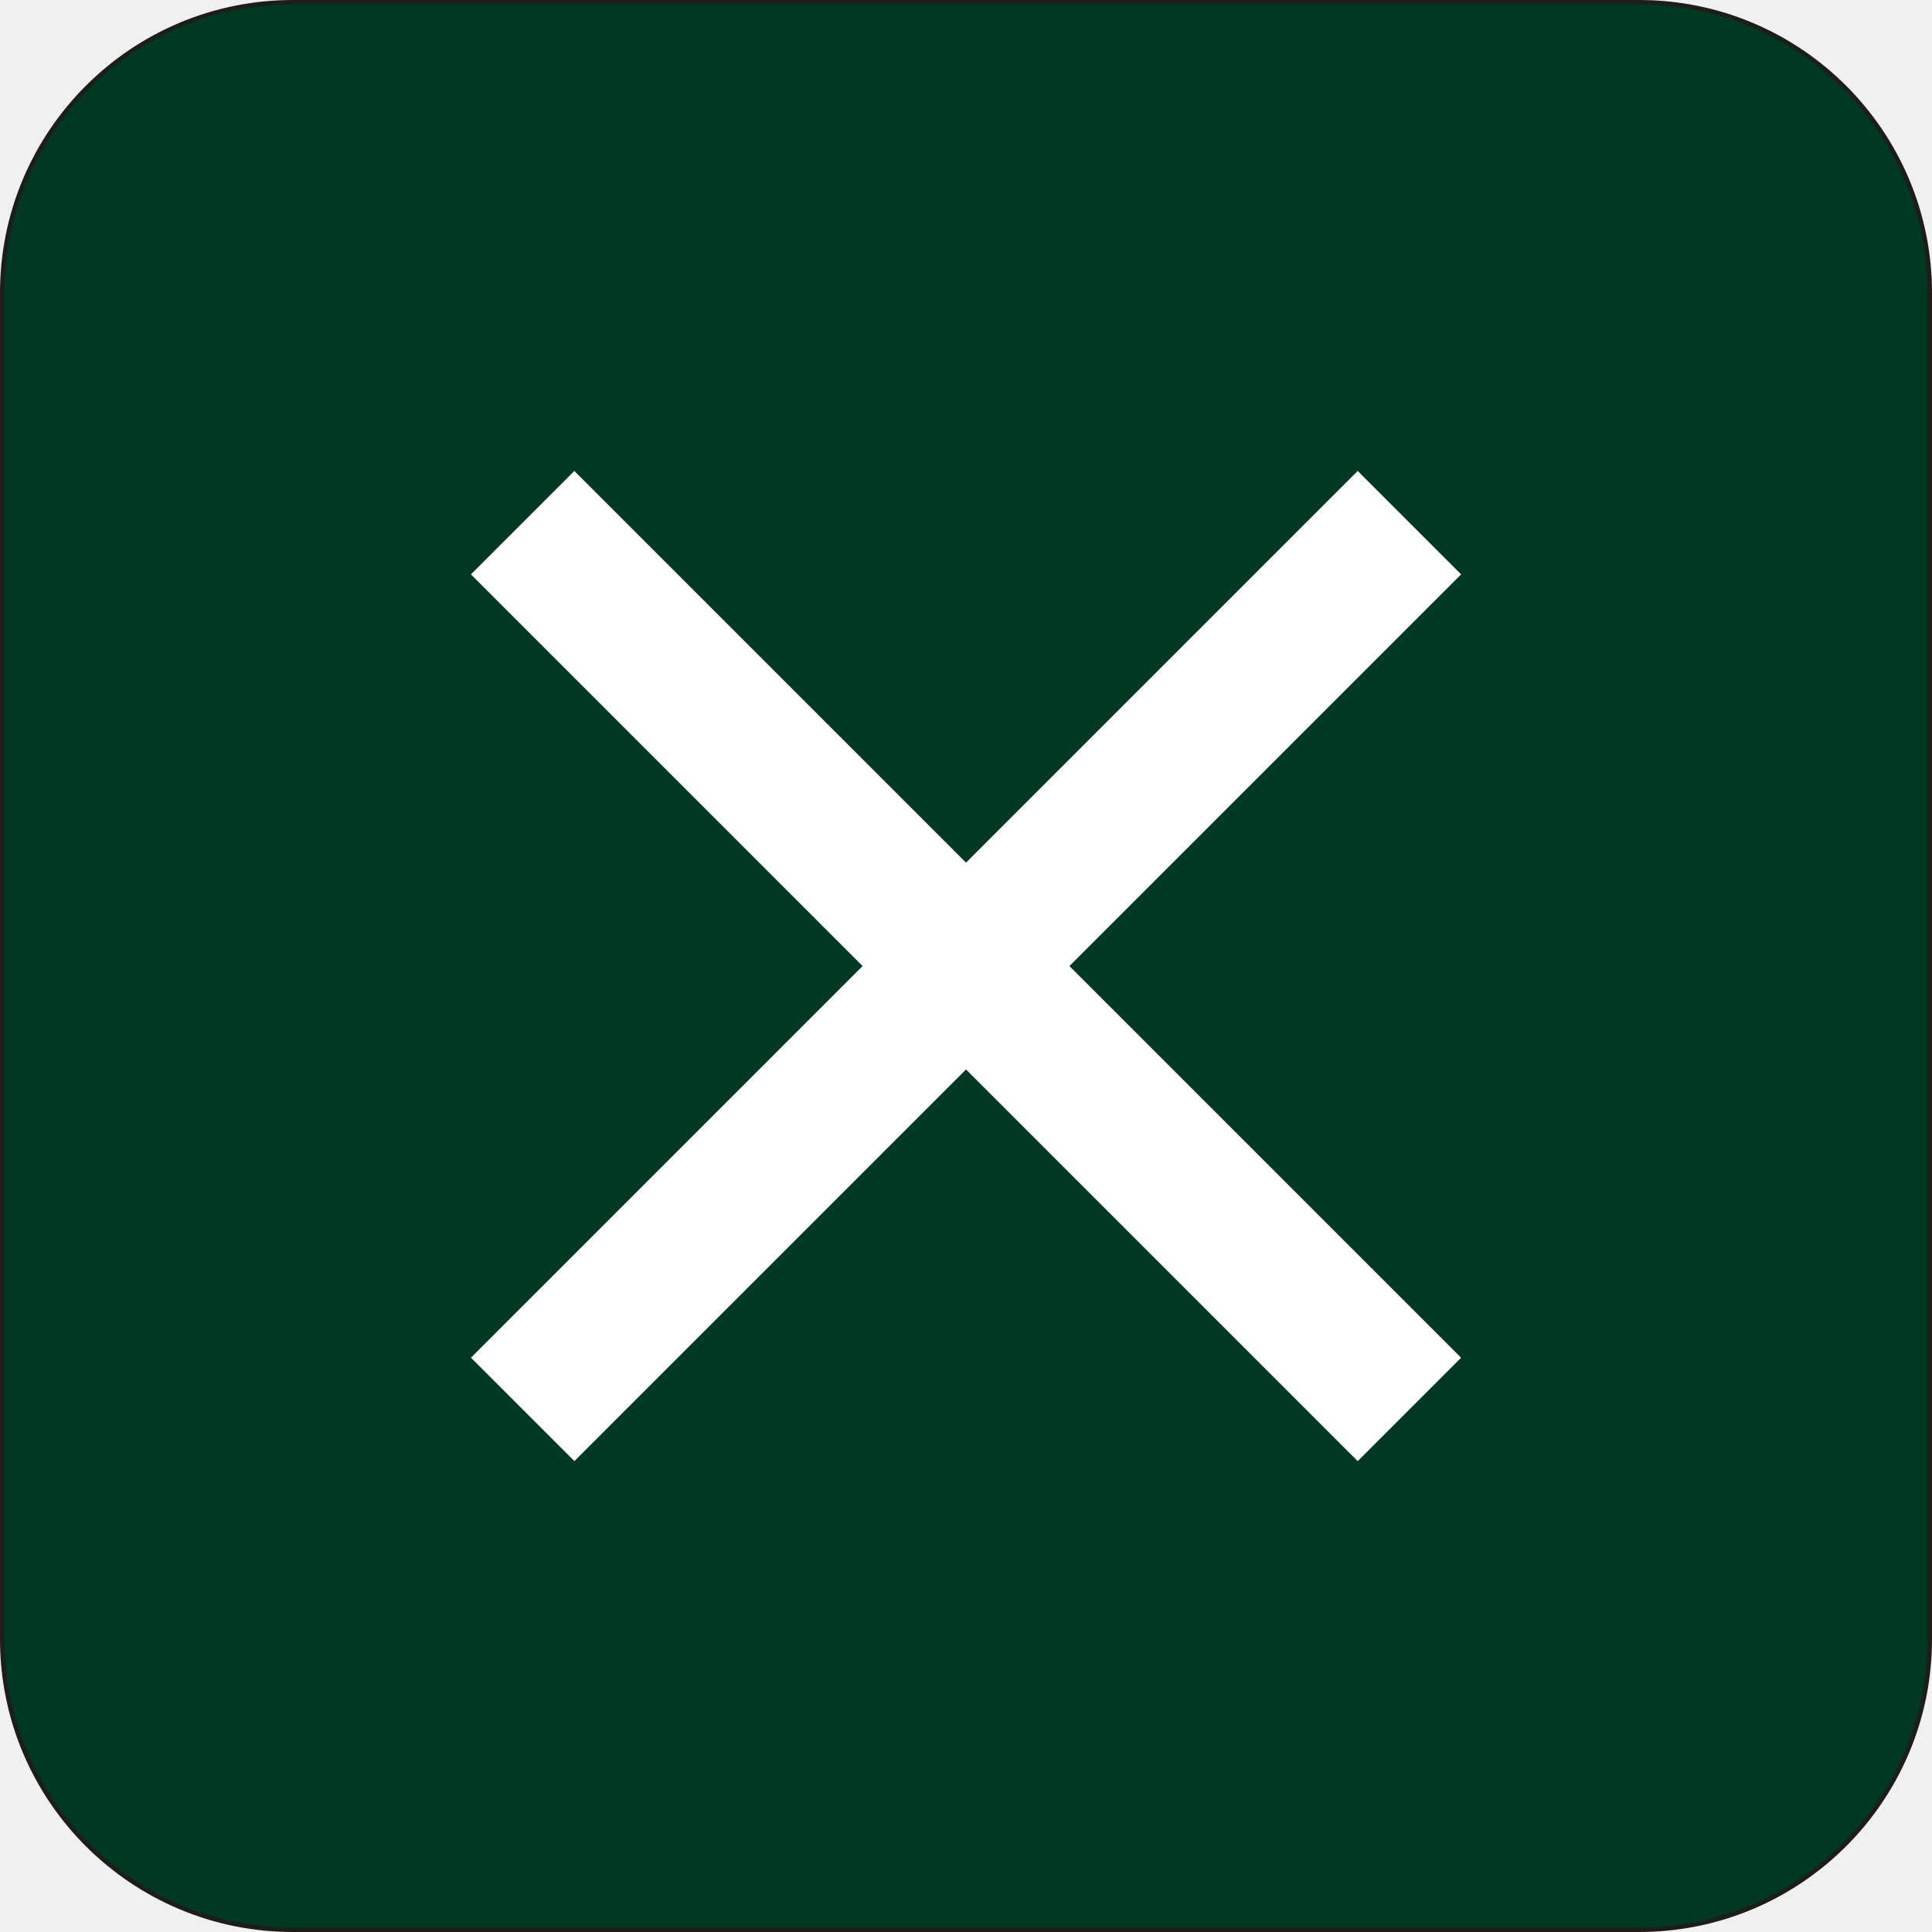
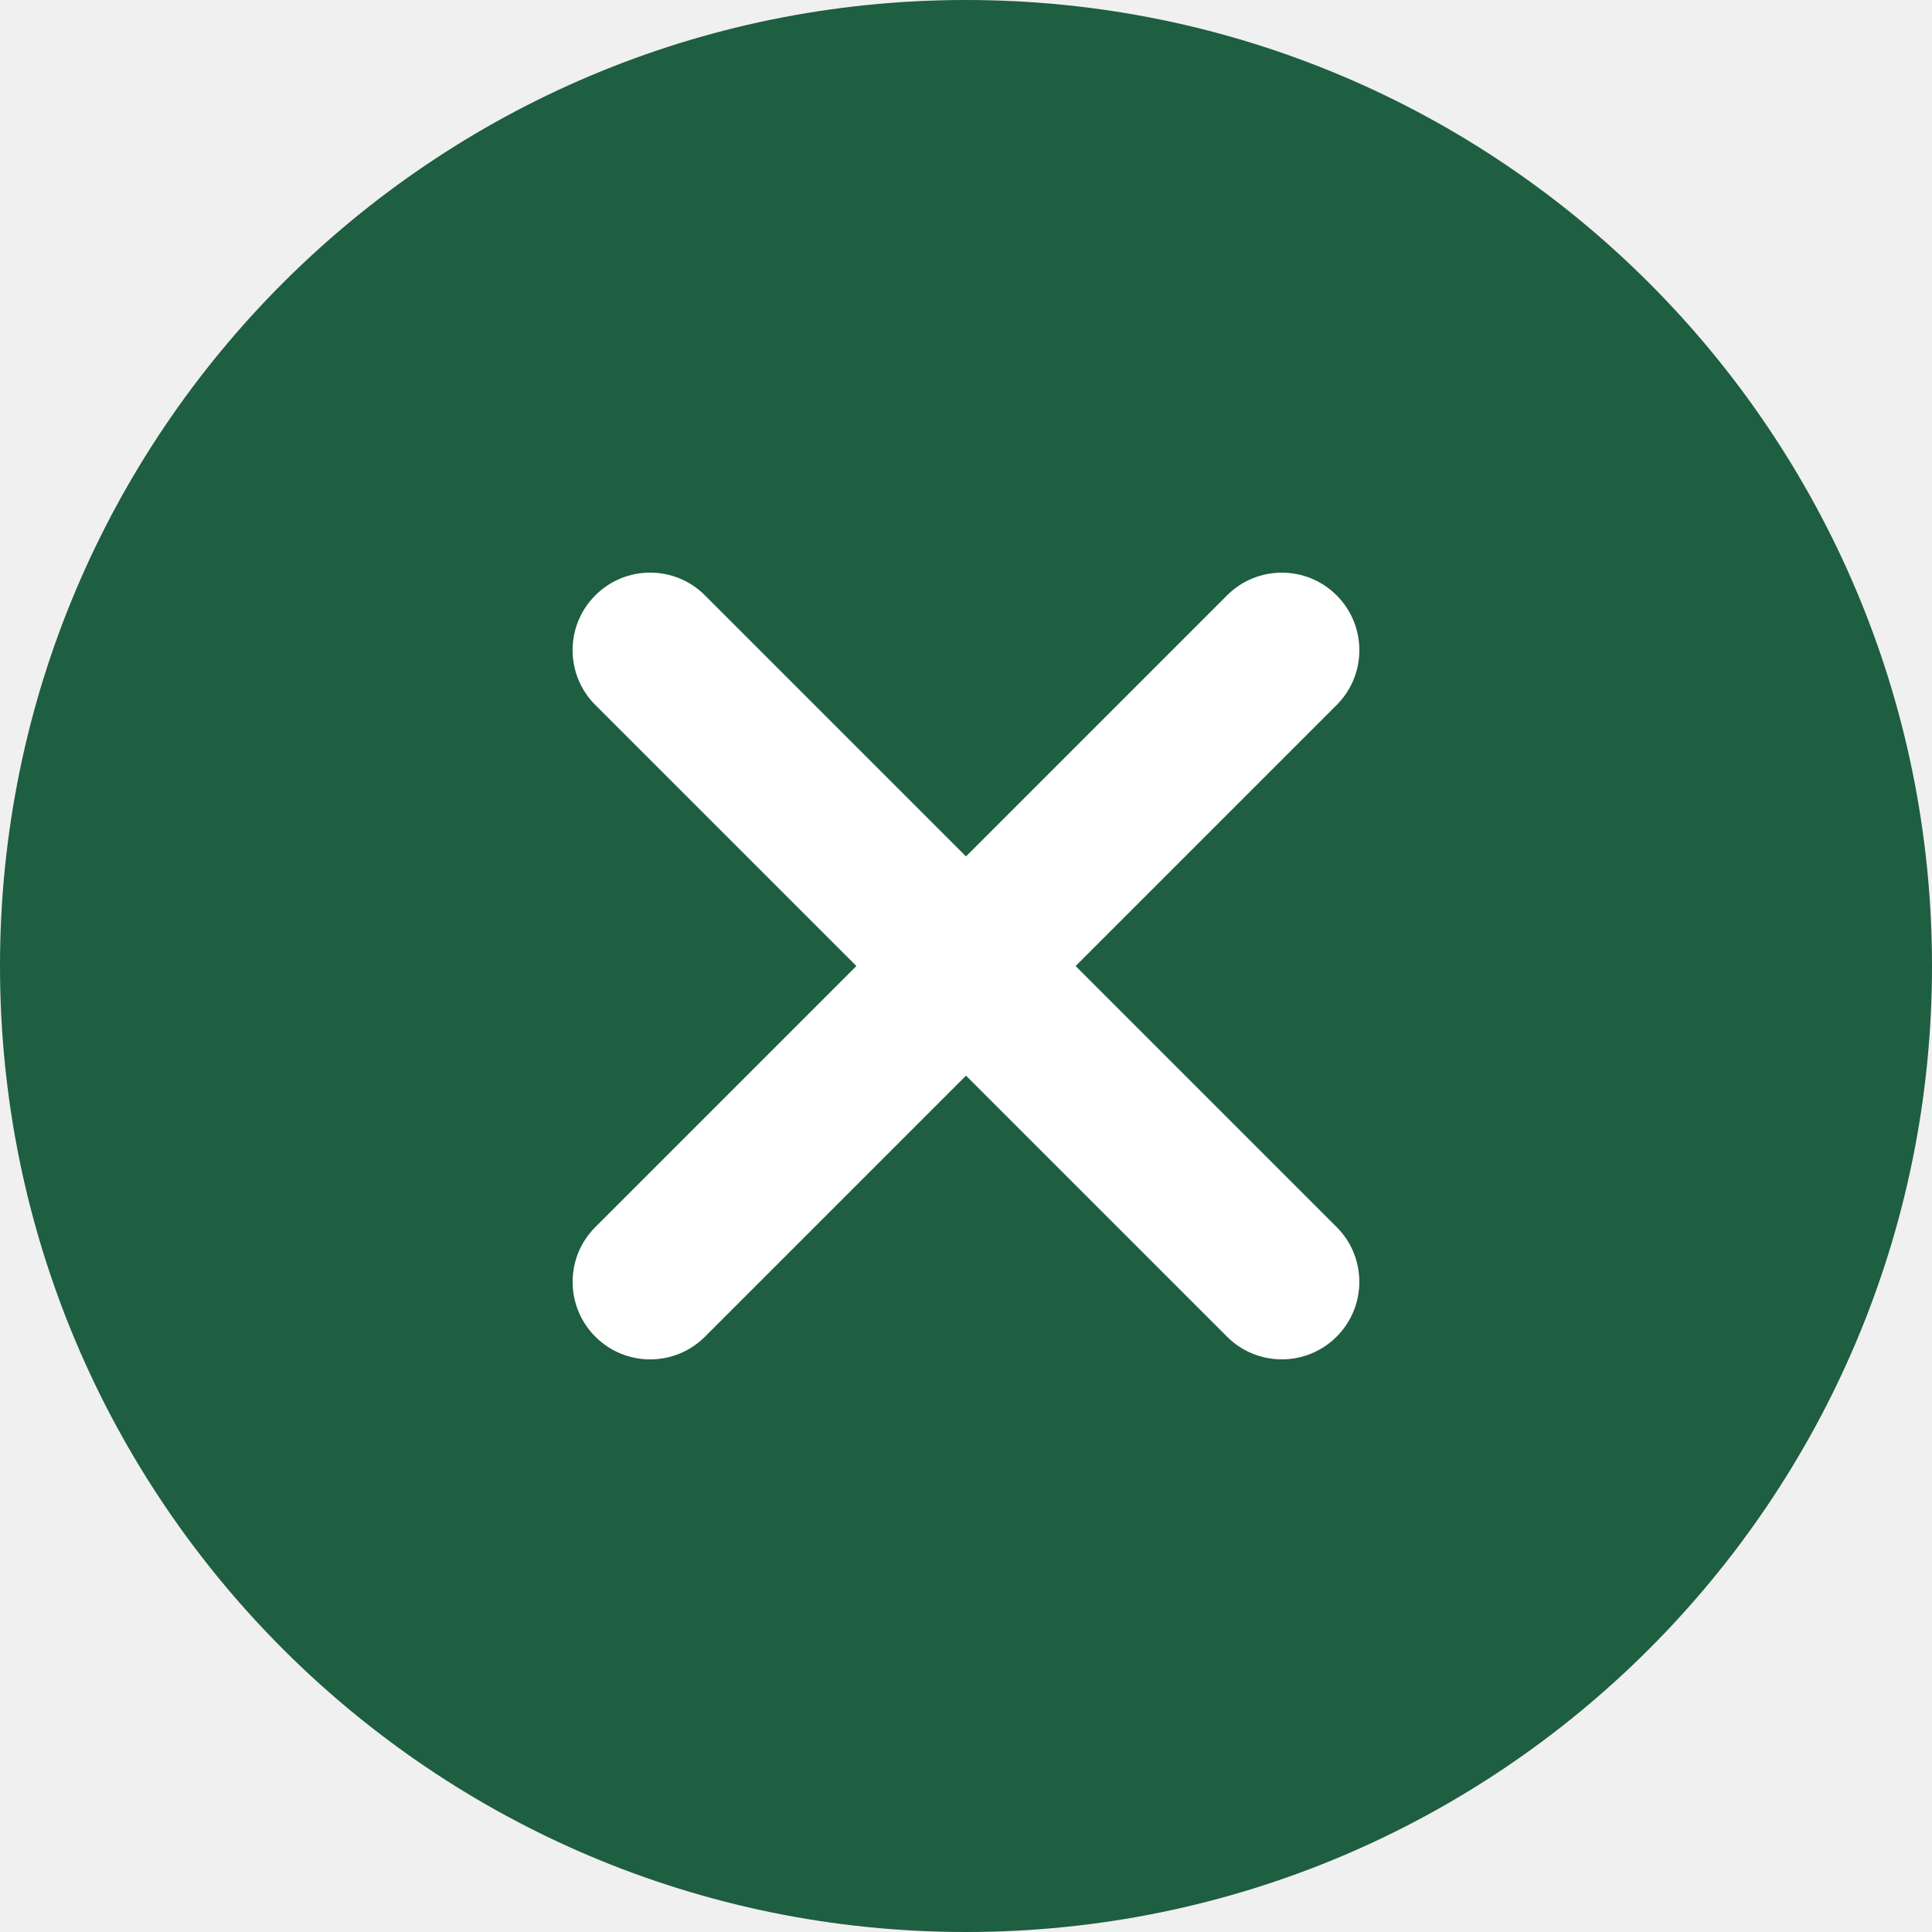
- <svg xmlns="http://www.w3.org/2000/svg" id="Lager_1" data-name="Lager 1" viewBox="0 0 439.07 439.07">
+ <svg xmlns="http://www.w3.org/2000/svg" id="Lager_1" data-name="Lager 1" viewBox="0 0 512 512">
  <defs>
    <style>
      .cls-1 {
        fill: #fff;
      }

      .cls-2 {
-         fill: #003824;
-         stroke: #1d1d1b;
-         stroke-miterlimit: 10;
+         fill: #1e5e41;
      }
    </style>
  </defs>
-   <rect class="cls-2" x=".5" y=".5" width="438.07" height="438.07" rx="66.07" ry="66.07" />
+   <circle class="cls-2" cx="256" cy="256" r="256" />
  <g>
-     <rect class="cls-1" x="77.04" y="202.92" width="285" height="33.24" transform="translate(219.54 -90.93) rotate(45)" />
-     <rect class="cls-1" x="77.04" y="202.92" width="285" height="33.24" transform="translate(-90.93 219.54) rotate(-45)" />
+     <rect class="cls-1" x="117.08" y="235.46" width="277.83" height="41.09" rx="20.54" ry="20.54" transform="translate(256 -106.04) rotate(45)" />
+     <rect class="cls-1" x="117.08" y="235.46" width="277.83" height="41.09" rx="20.54" ry="20.54" transform="translate(-106.04 256) rotate(-45)" />
  </g>
</svg>
